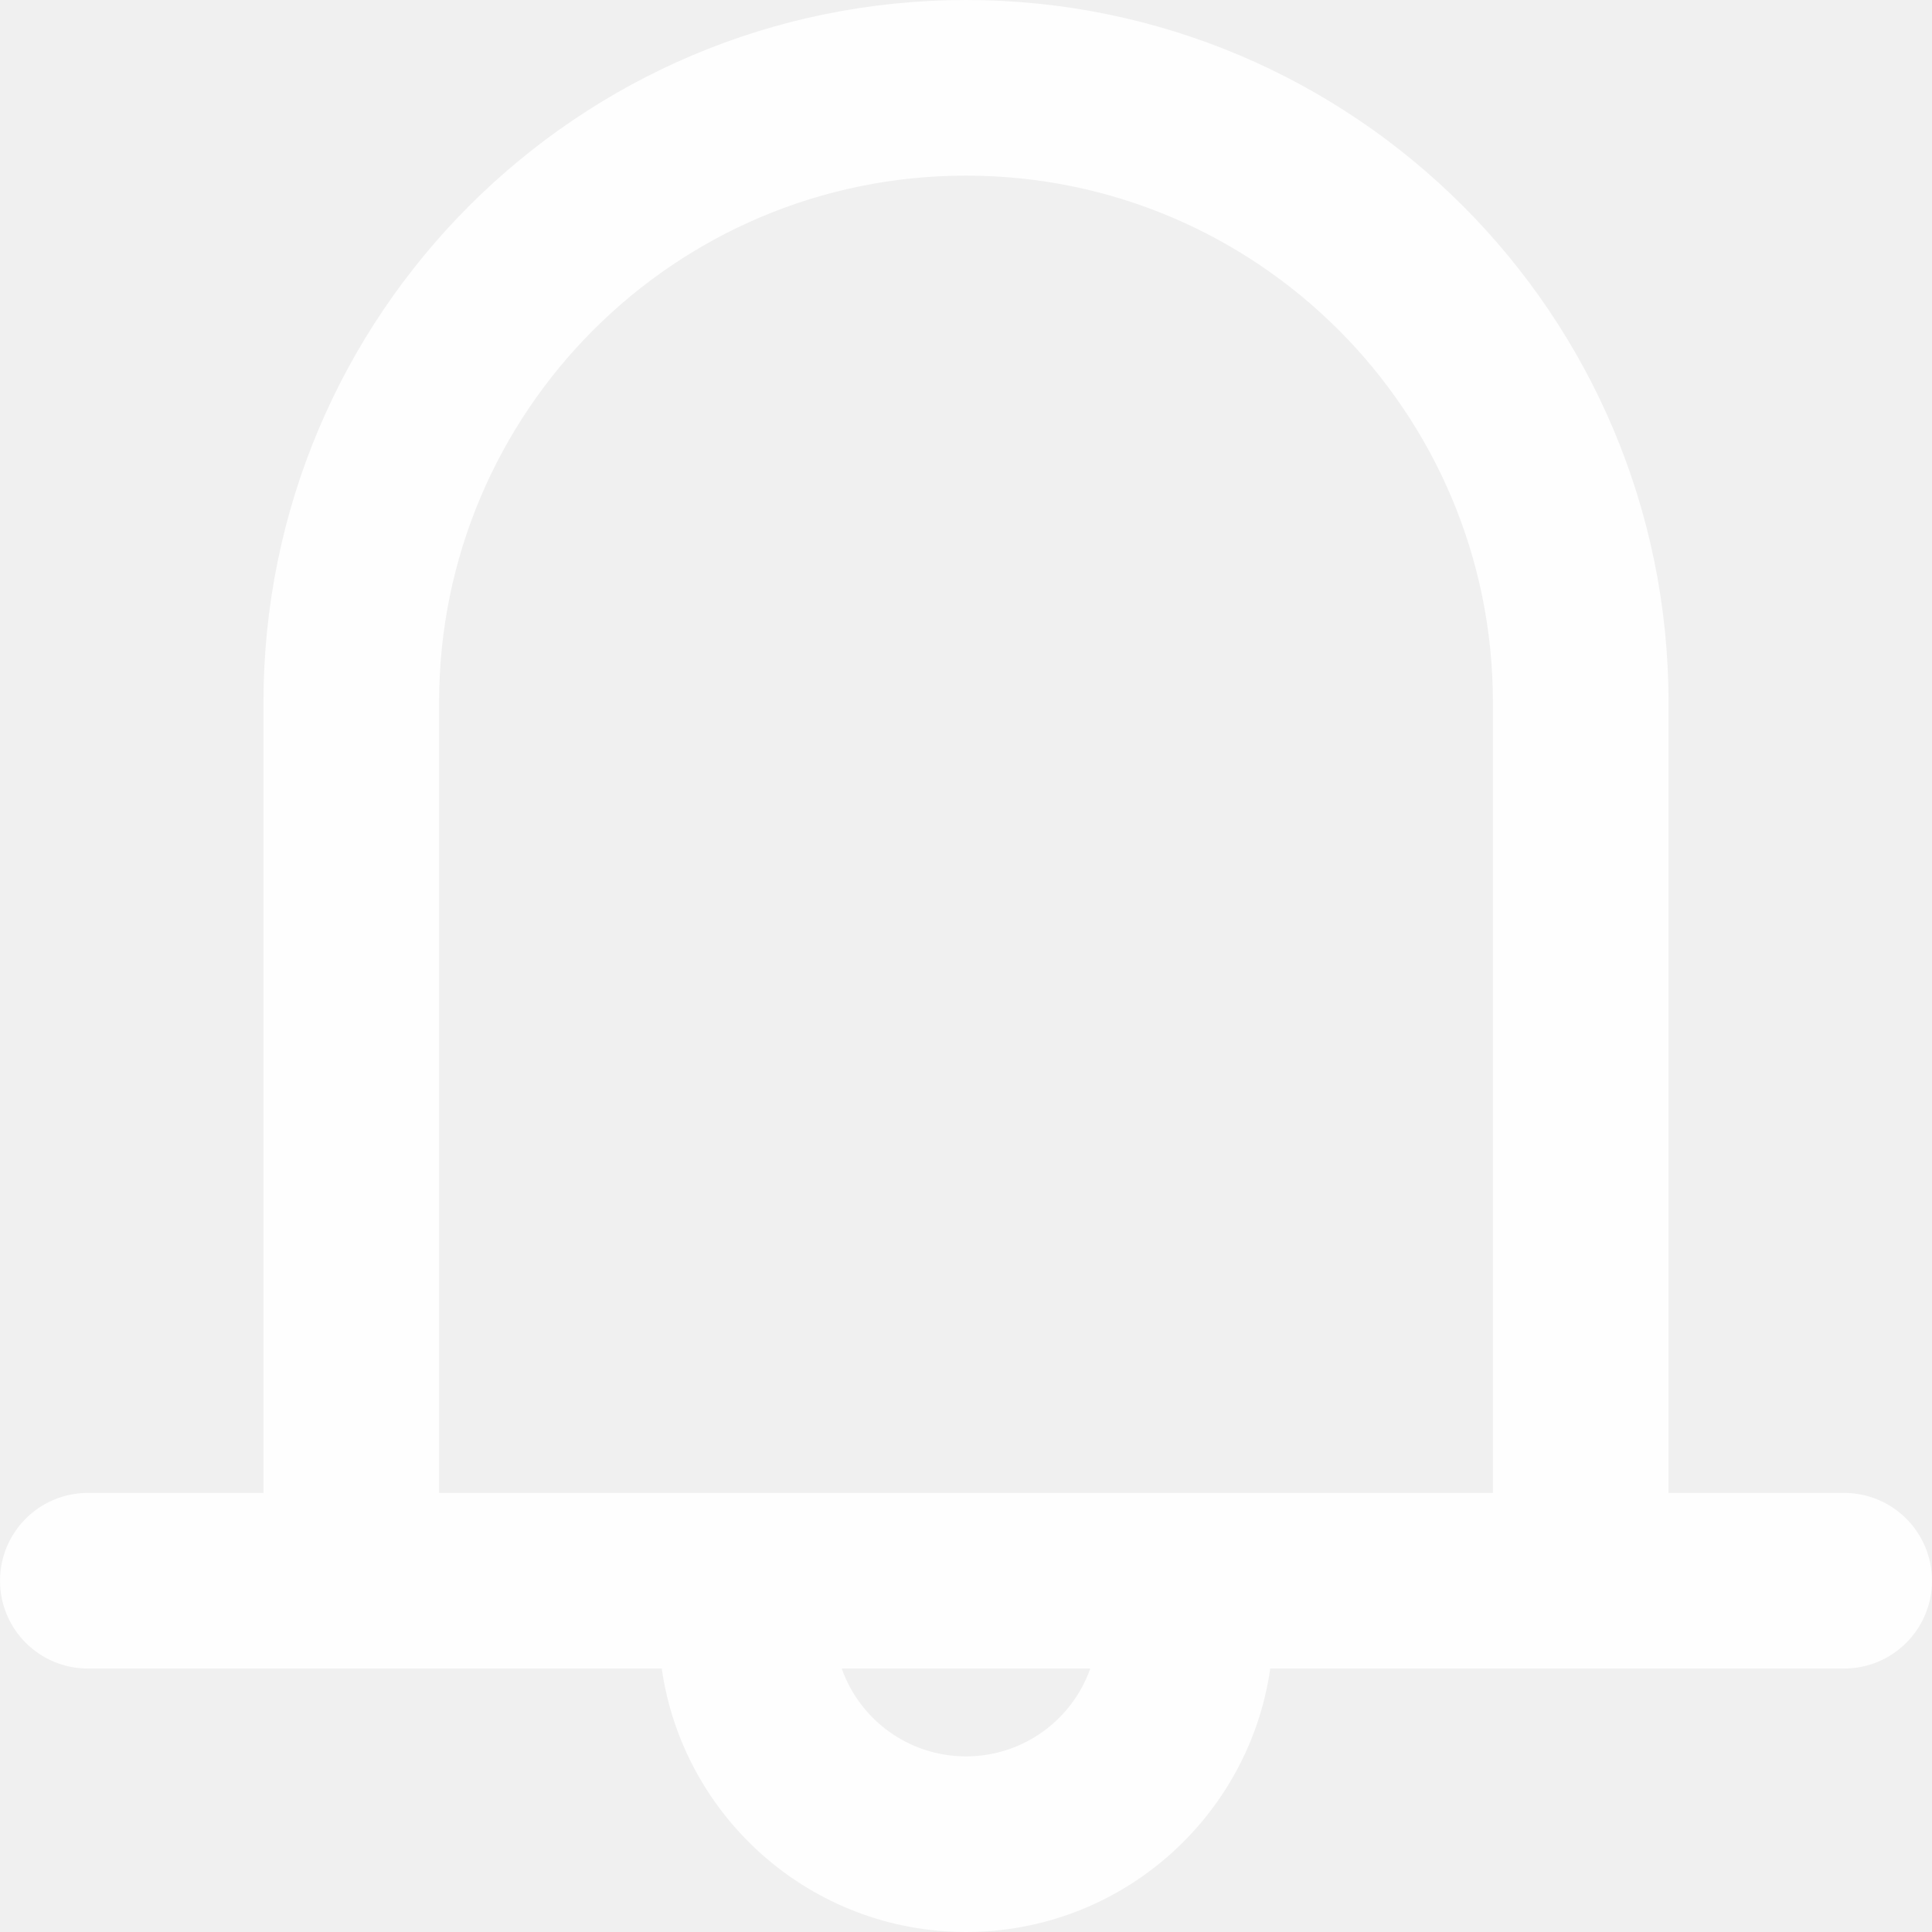
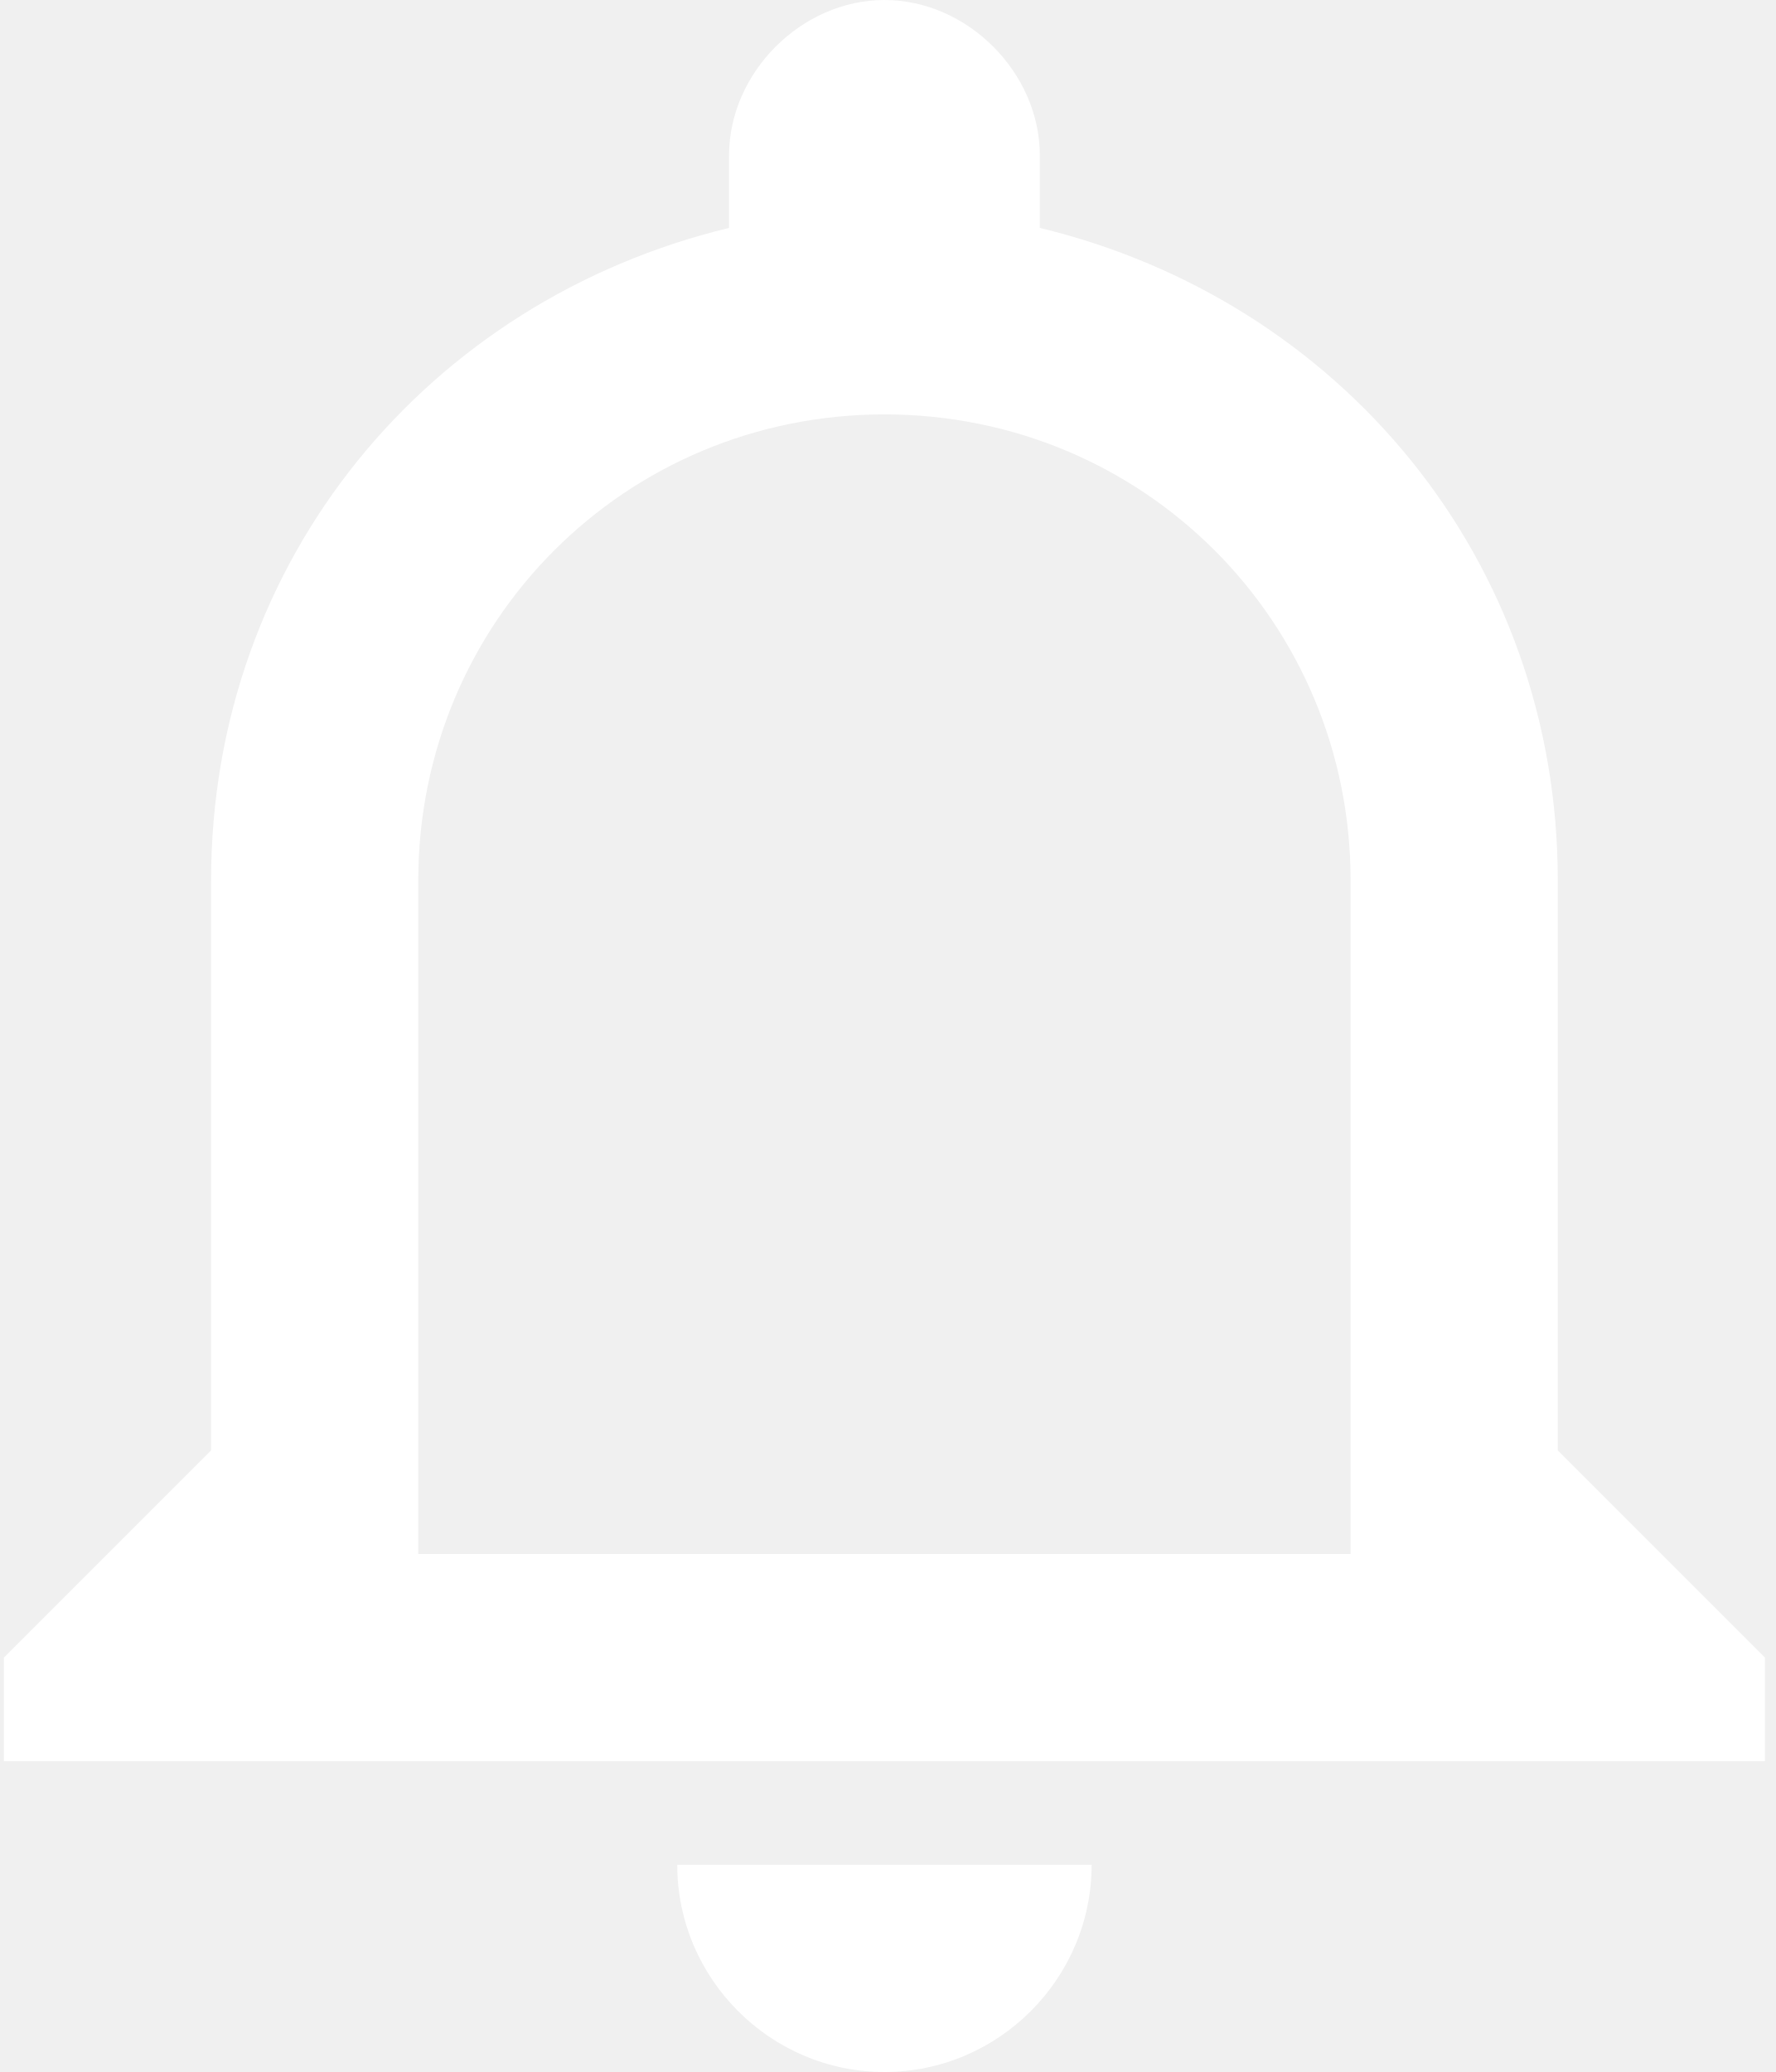
- <svg xmlns="http://www.w3.org/2000/svg" width="22" height="22" viewBox="0 0 22 22" fill="none">
-   <path fill-rule="evenodd" clip-rule="evenodd" d="M11 2C7.686 2 5 4.686 5 8V17H17V8C17 4.686 14.314 2 11 2ZM19 17V8C19 3.582 15.418 0 11 0C6.582 0 3 3.582 3 8V17H1C0.448 17 0 17.448 0 18C0 18.552 0.448 19 1 19H7.535C7.778 20.696 9.237 22 11 22C12.763 22 14.222 20.696 14.465 19H21C21.552 19 22 18.552 22 18C22 17.448 21.552 17 21 17H19ZM12.415 19H9.585C9.791 19.583 10.347 20 11 20C11.653 20 12.209 19.583 12.415 19Z" fill="white" fill-opacity="0.9" />
+ <svg xmlns="http://www.w3.org/2000/svg" width="114" height="133" viewBox="0 0 114 133" fill="none">
+   <path d="M56.775 133C64.09 133 70.075 127.015 70.075 119.7H43.475C43.475 127.015 49.46 133 56.775 133ZM100 93.1V56.525C100 35.91 86.035 19.285 66.75 14.63V9.975C66.75 4.655 62.095 0 56.775 0C51.455 0 46.8 4.655 46.8 9.975V14.63C27.515 19.285 13.55 35.91 13.55 56.525V93.1L0.25 106.4V113.05H113.3V106.4L100 93.1ZM86.7 99.75H26.85V56.525C26.85 39.9 40.15 26.6 56.775 26.6C73.4 26.6 86.7 39.9 86.7 56.525V99.75Z" fill="white" />
</svg>
